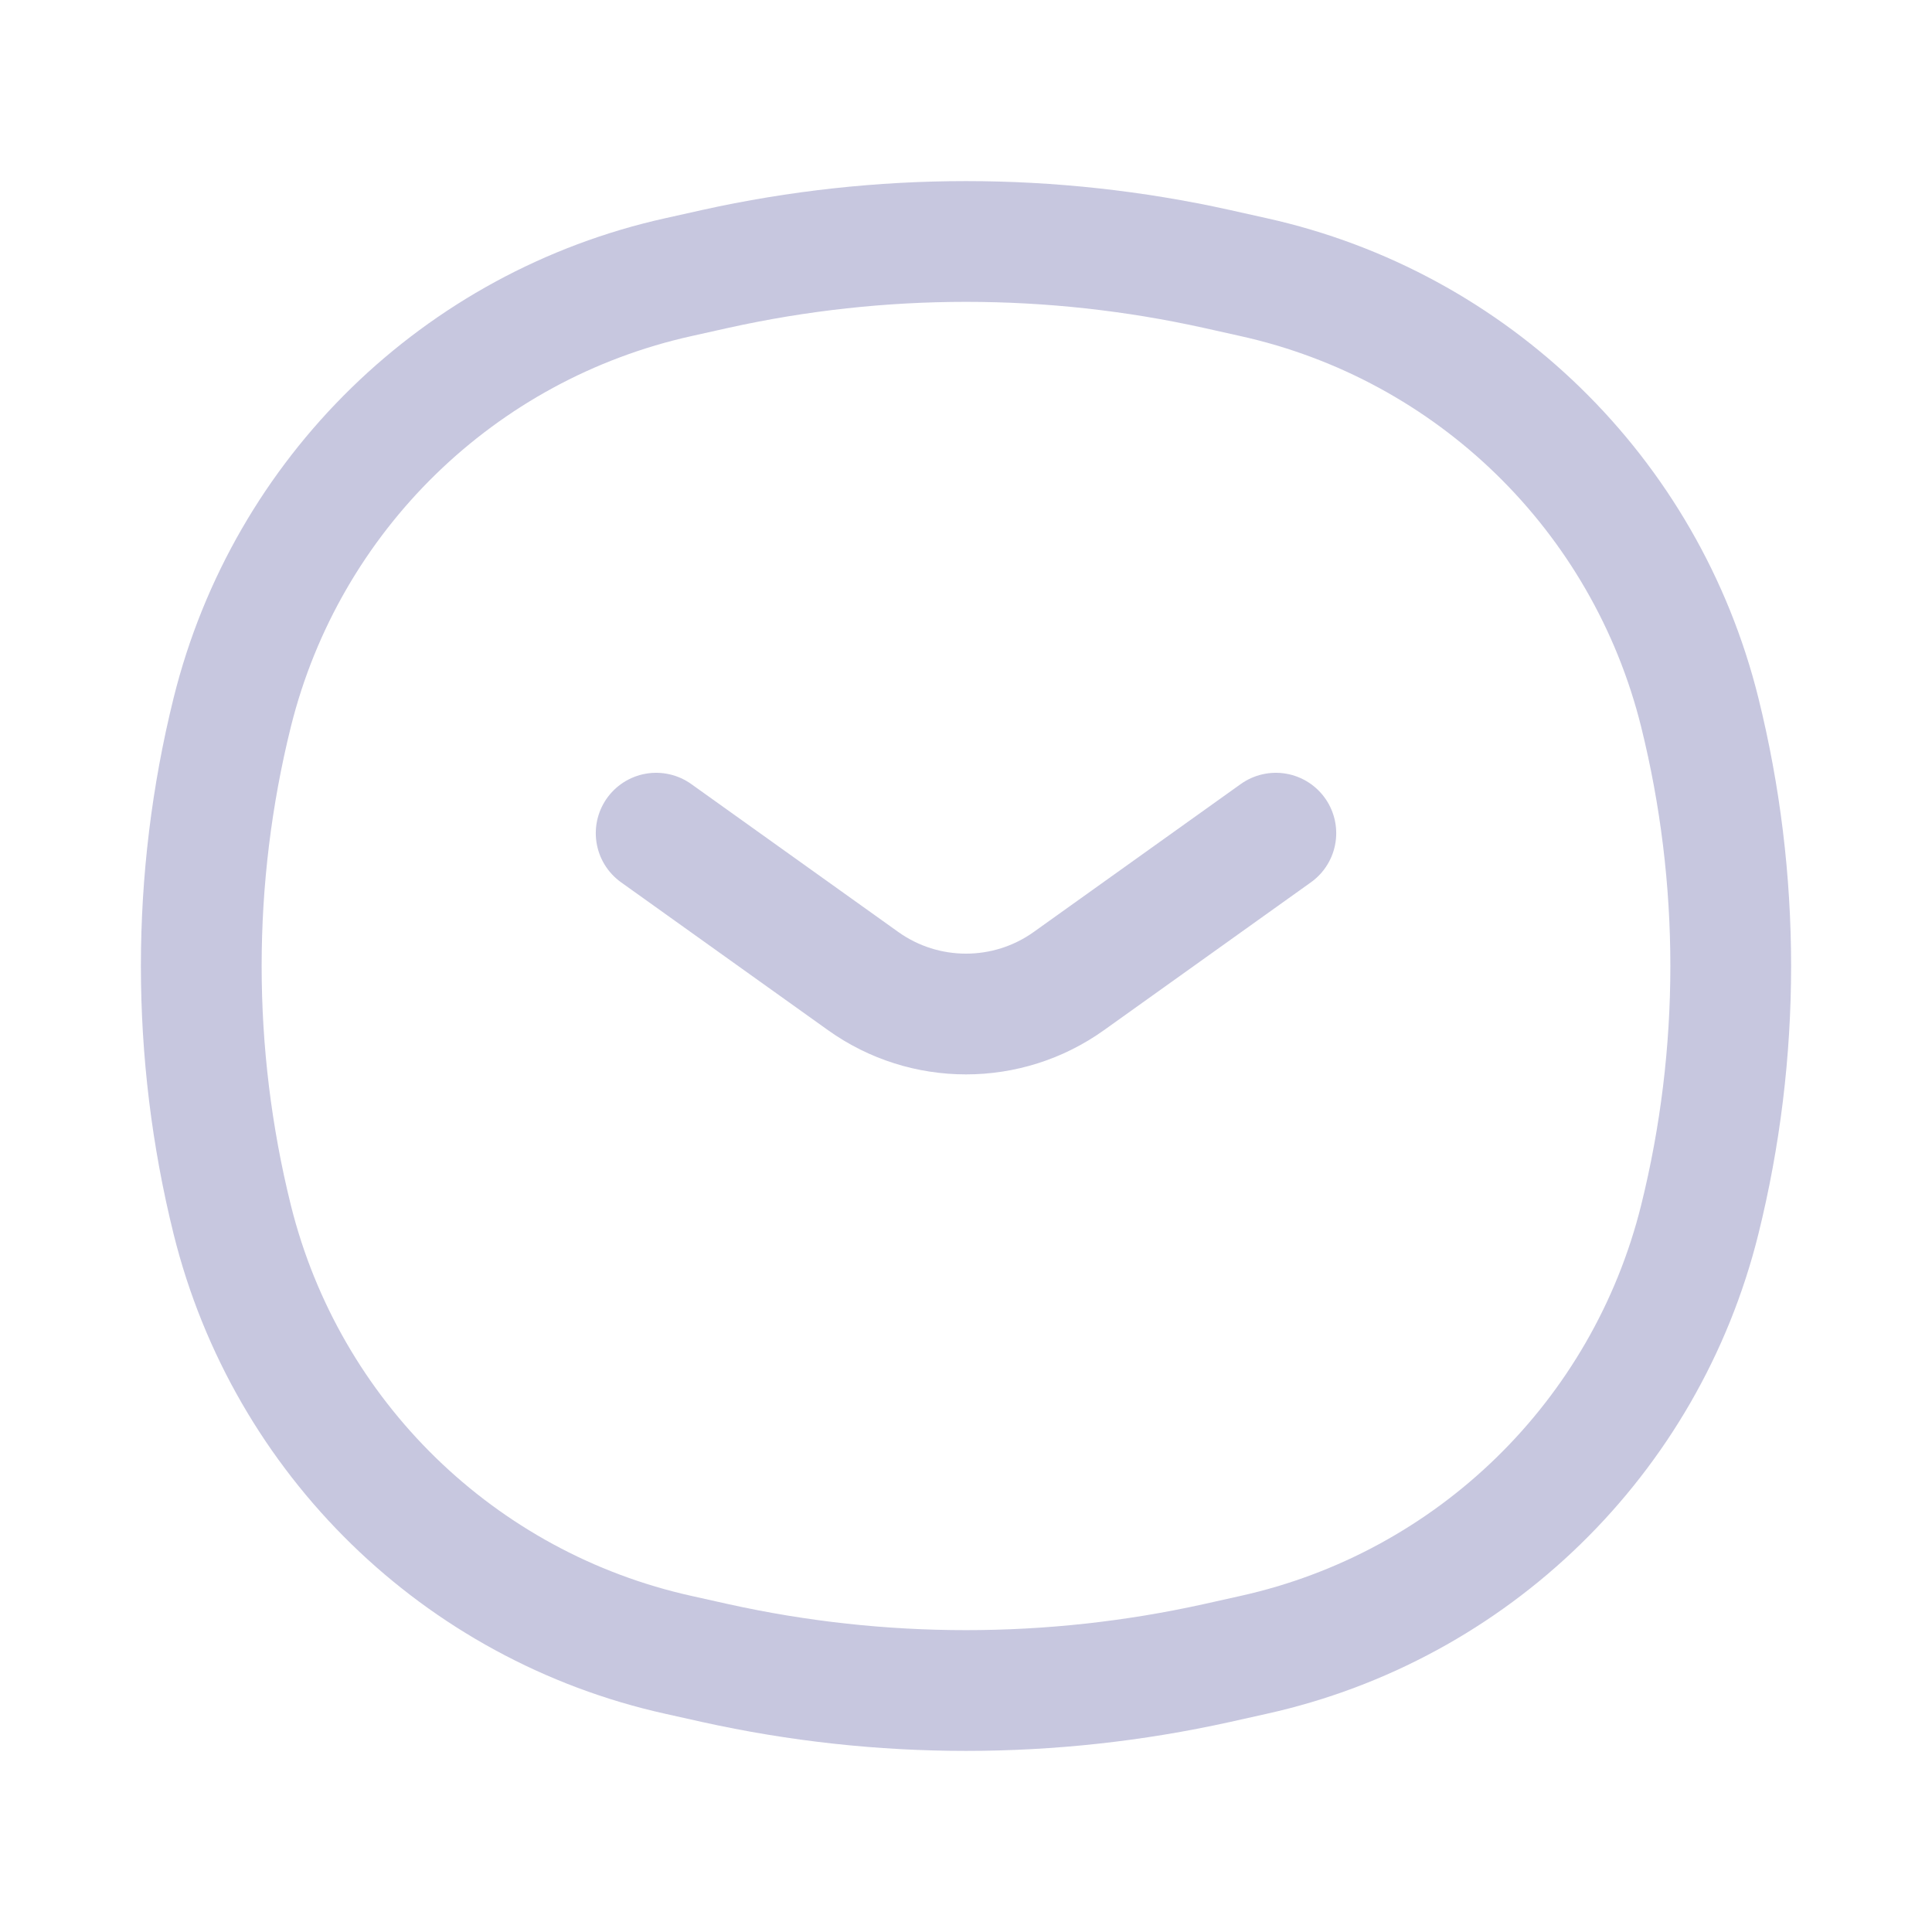
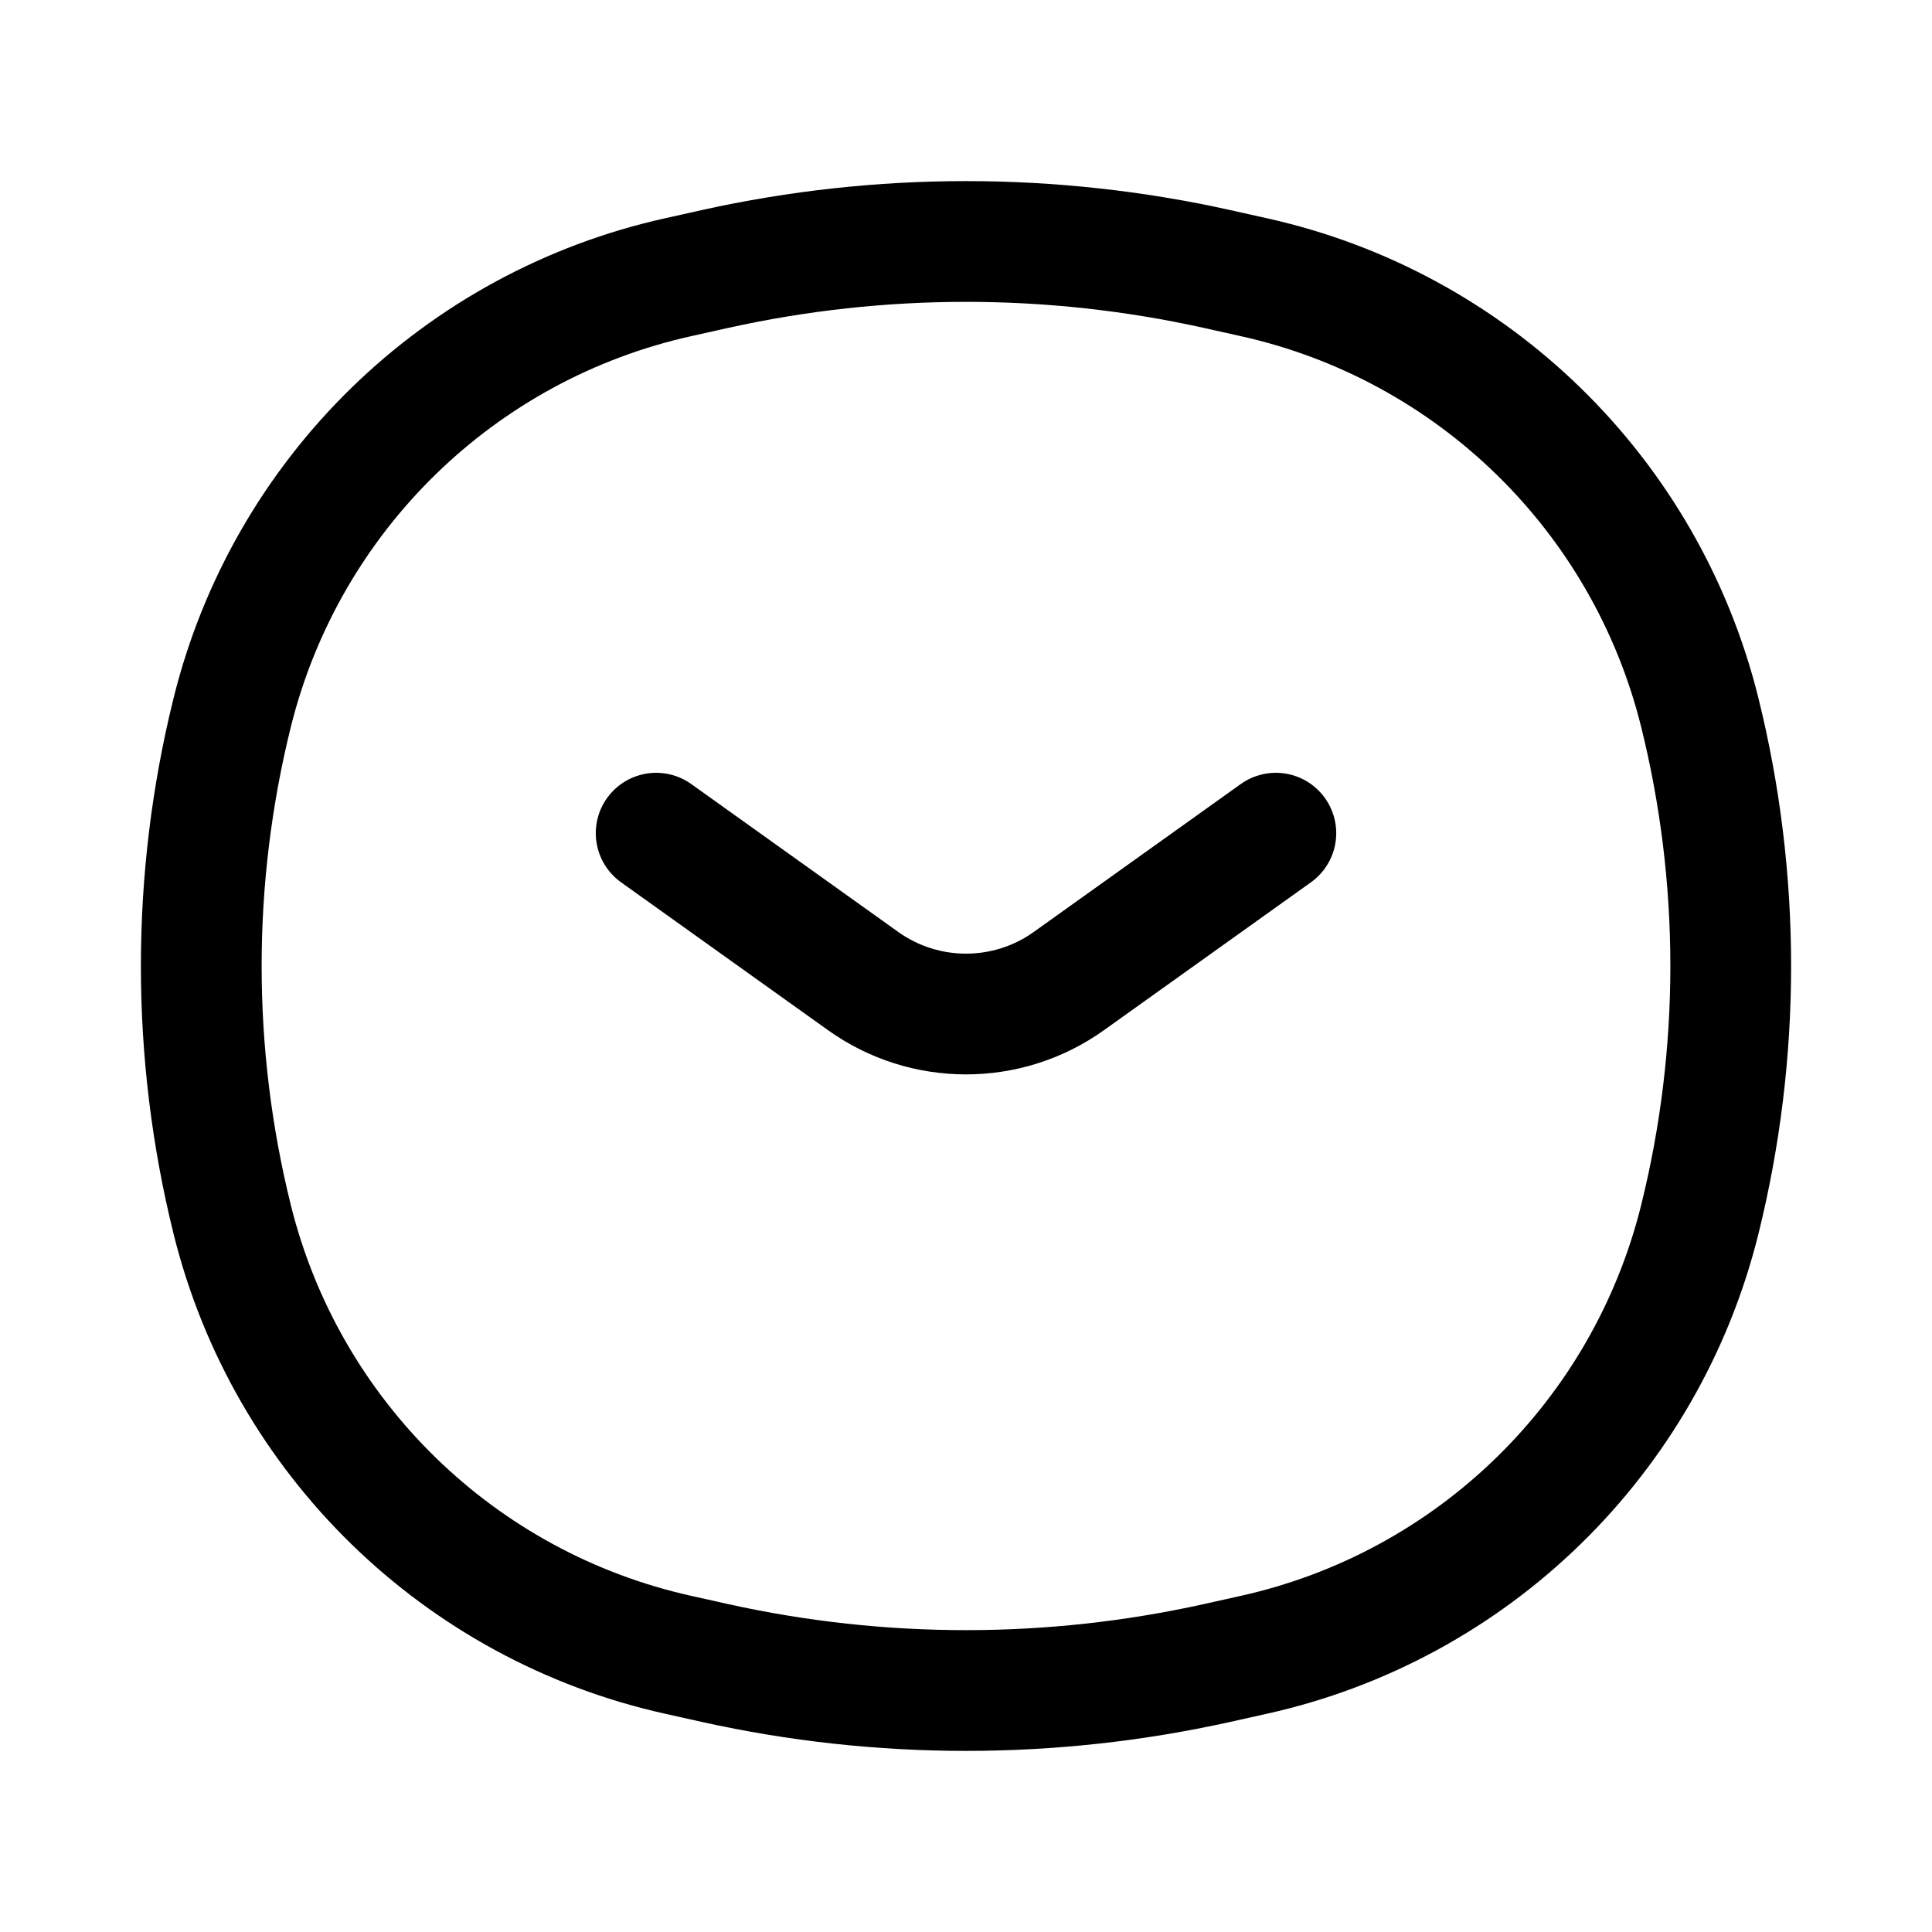
- <svg xmlns="http://www.w3.org/2000/svg" width="24" height="24" viewBox="0 0 24 24" fill="none">
-   <path d="M8.151 10.35L10.722 12.187C11.486 12.733 12.514 12.733 13.278 12.187L15.849 10.35M2.885 15.151C2.372 13.082 2.372 10.918 2.885 8.849C3.558 6.14 5.706 4.045 8.431 3.442L8.884 3.341C10.937 2.886 13.063 2.886 15.116 3.341L15.569 3.442C18.294 4.045 20.442 6.14 21.115 8.849C21.628 10.918 21.628 13.082 21.115 15.151C20.442 17.86 18.294 19.955 15.569 20.558L15.116 20.659C13.063 21.114 10.937 21.114 8.884 20.659L8.431 20.558C5.706 19.955 3.558 17.86 2.885 15.151Z" stroke="#C7C7DF" stroke-width="1.5" stroke-linecap="round" />
+ <svg xmlns="http://www.w3.org/2000/svg" viewBox="0 0 24 24" fill="none">
+   <path d="M8.151 10.35L10.722 12.187C11.486 12.733 12.514 12.733 13.278 12.187L15.849 10.35M2.885 15.151C2.372 13.082 2.372 10.918 2.885 8.849C3.558 6.14 5.706 4.045 8.431 3.442L8.884 3.341C10.937 2.886 13.063 2.886 15.116 3.341L15.569 3.442C18.294 4.045 20.442 6.14 21.115 8.849C21.628 10.918 21.628 13.082 21.115 15.151C20.442 17.86 18.294 19.955 15.569 20.558L15.116 20.659C13.063 21.114 10.937 21.114 8.884 20.659L8.431 20.558C5.706 19.955 3.558 17.86 2.885 15.151Z" stroke="currentColor" stroke-width="1.5" stroke-linecap="round" />
</svg>
